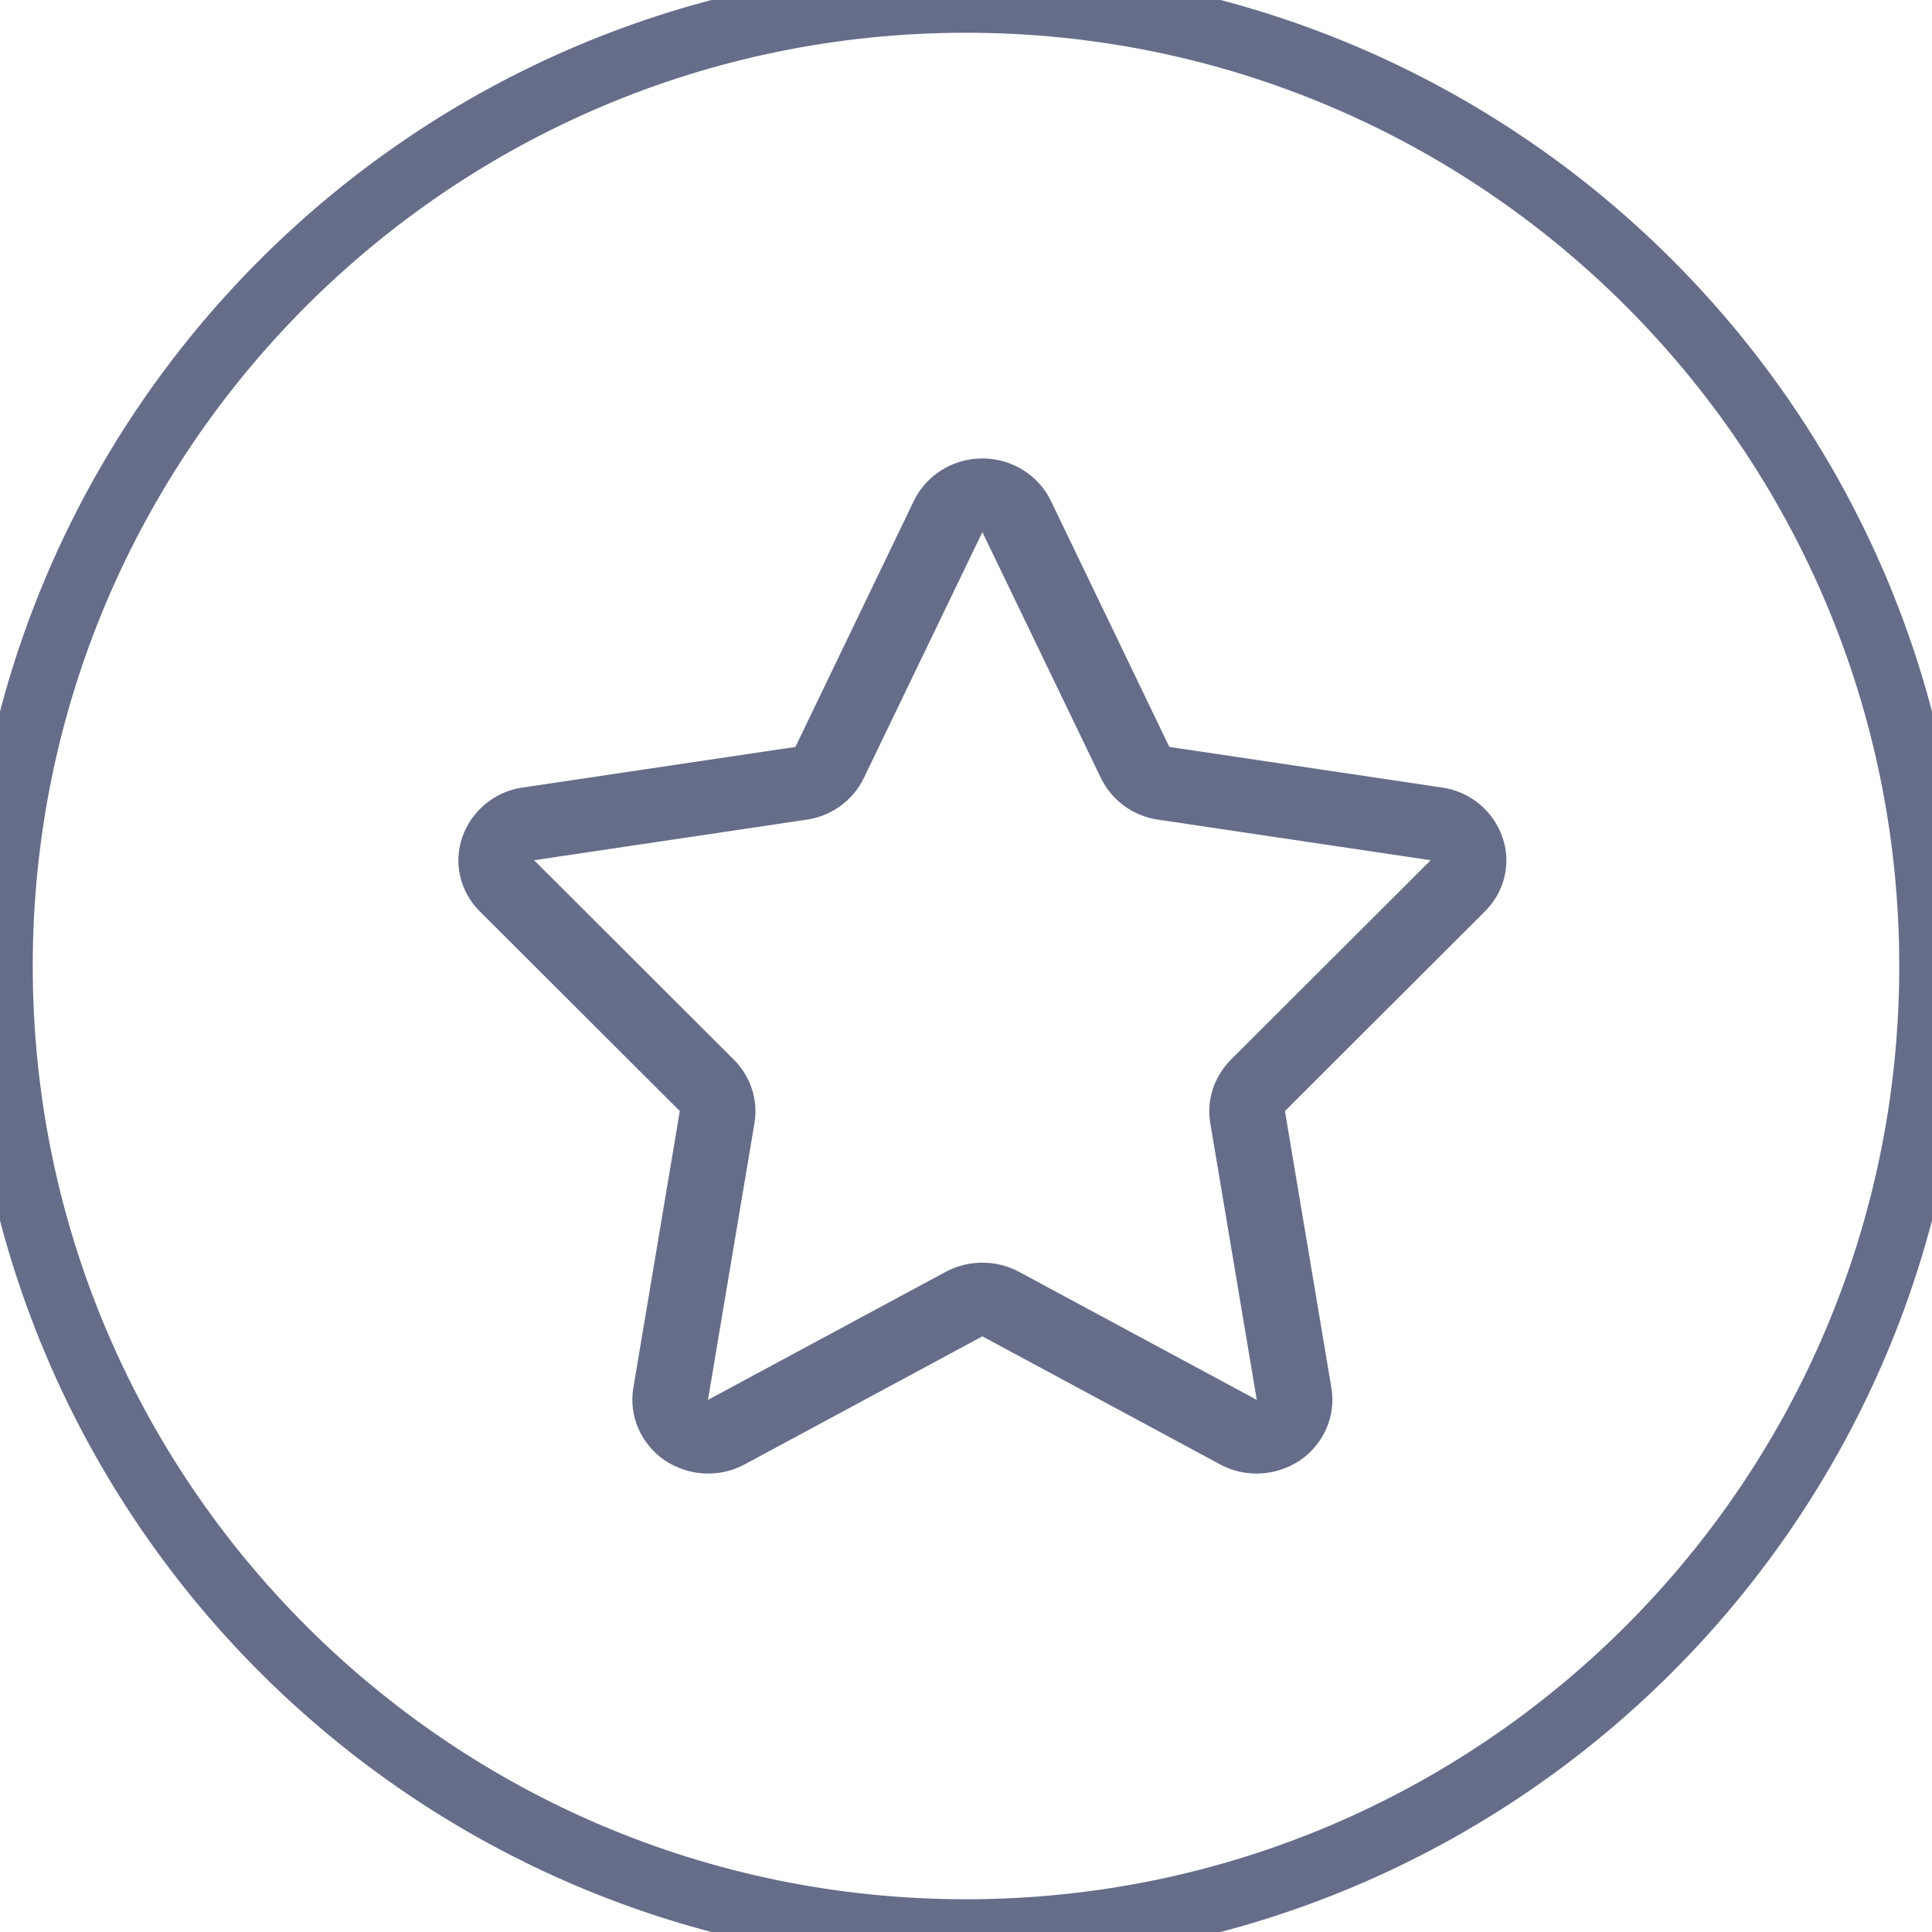
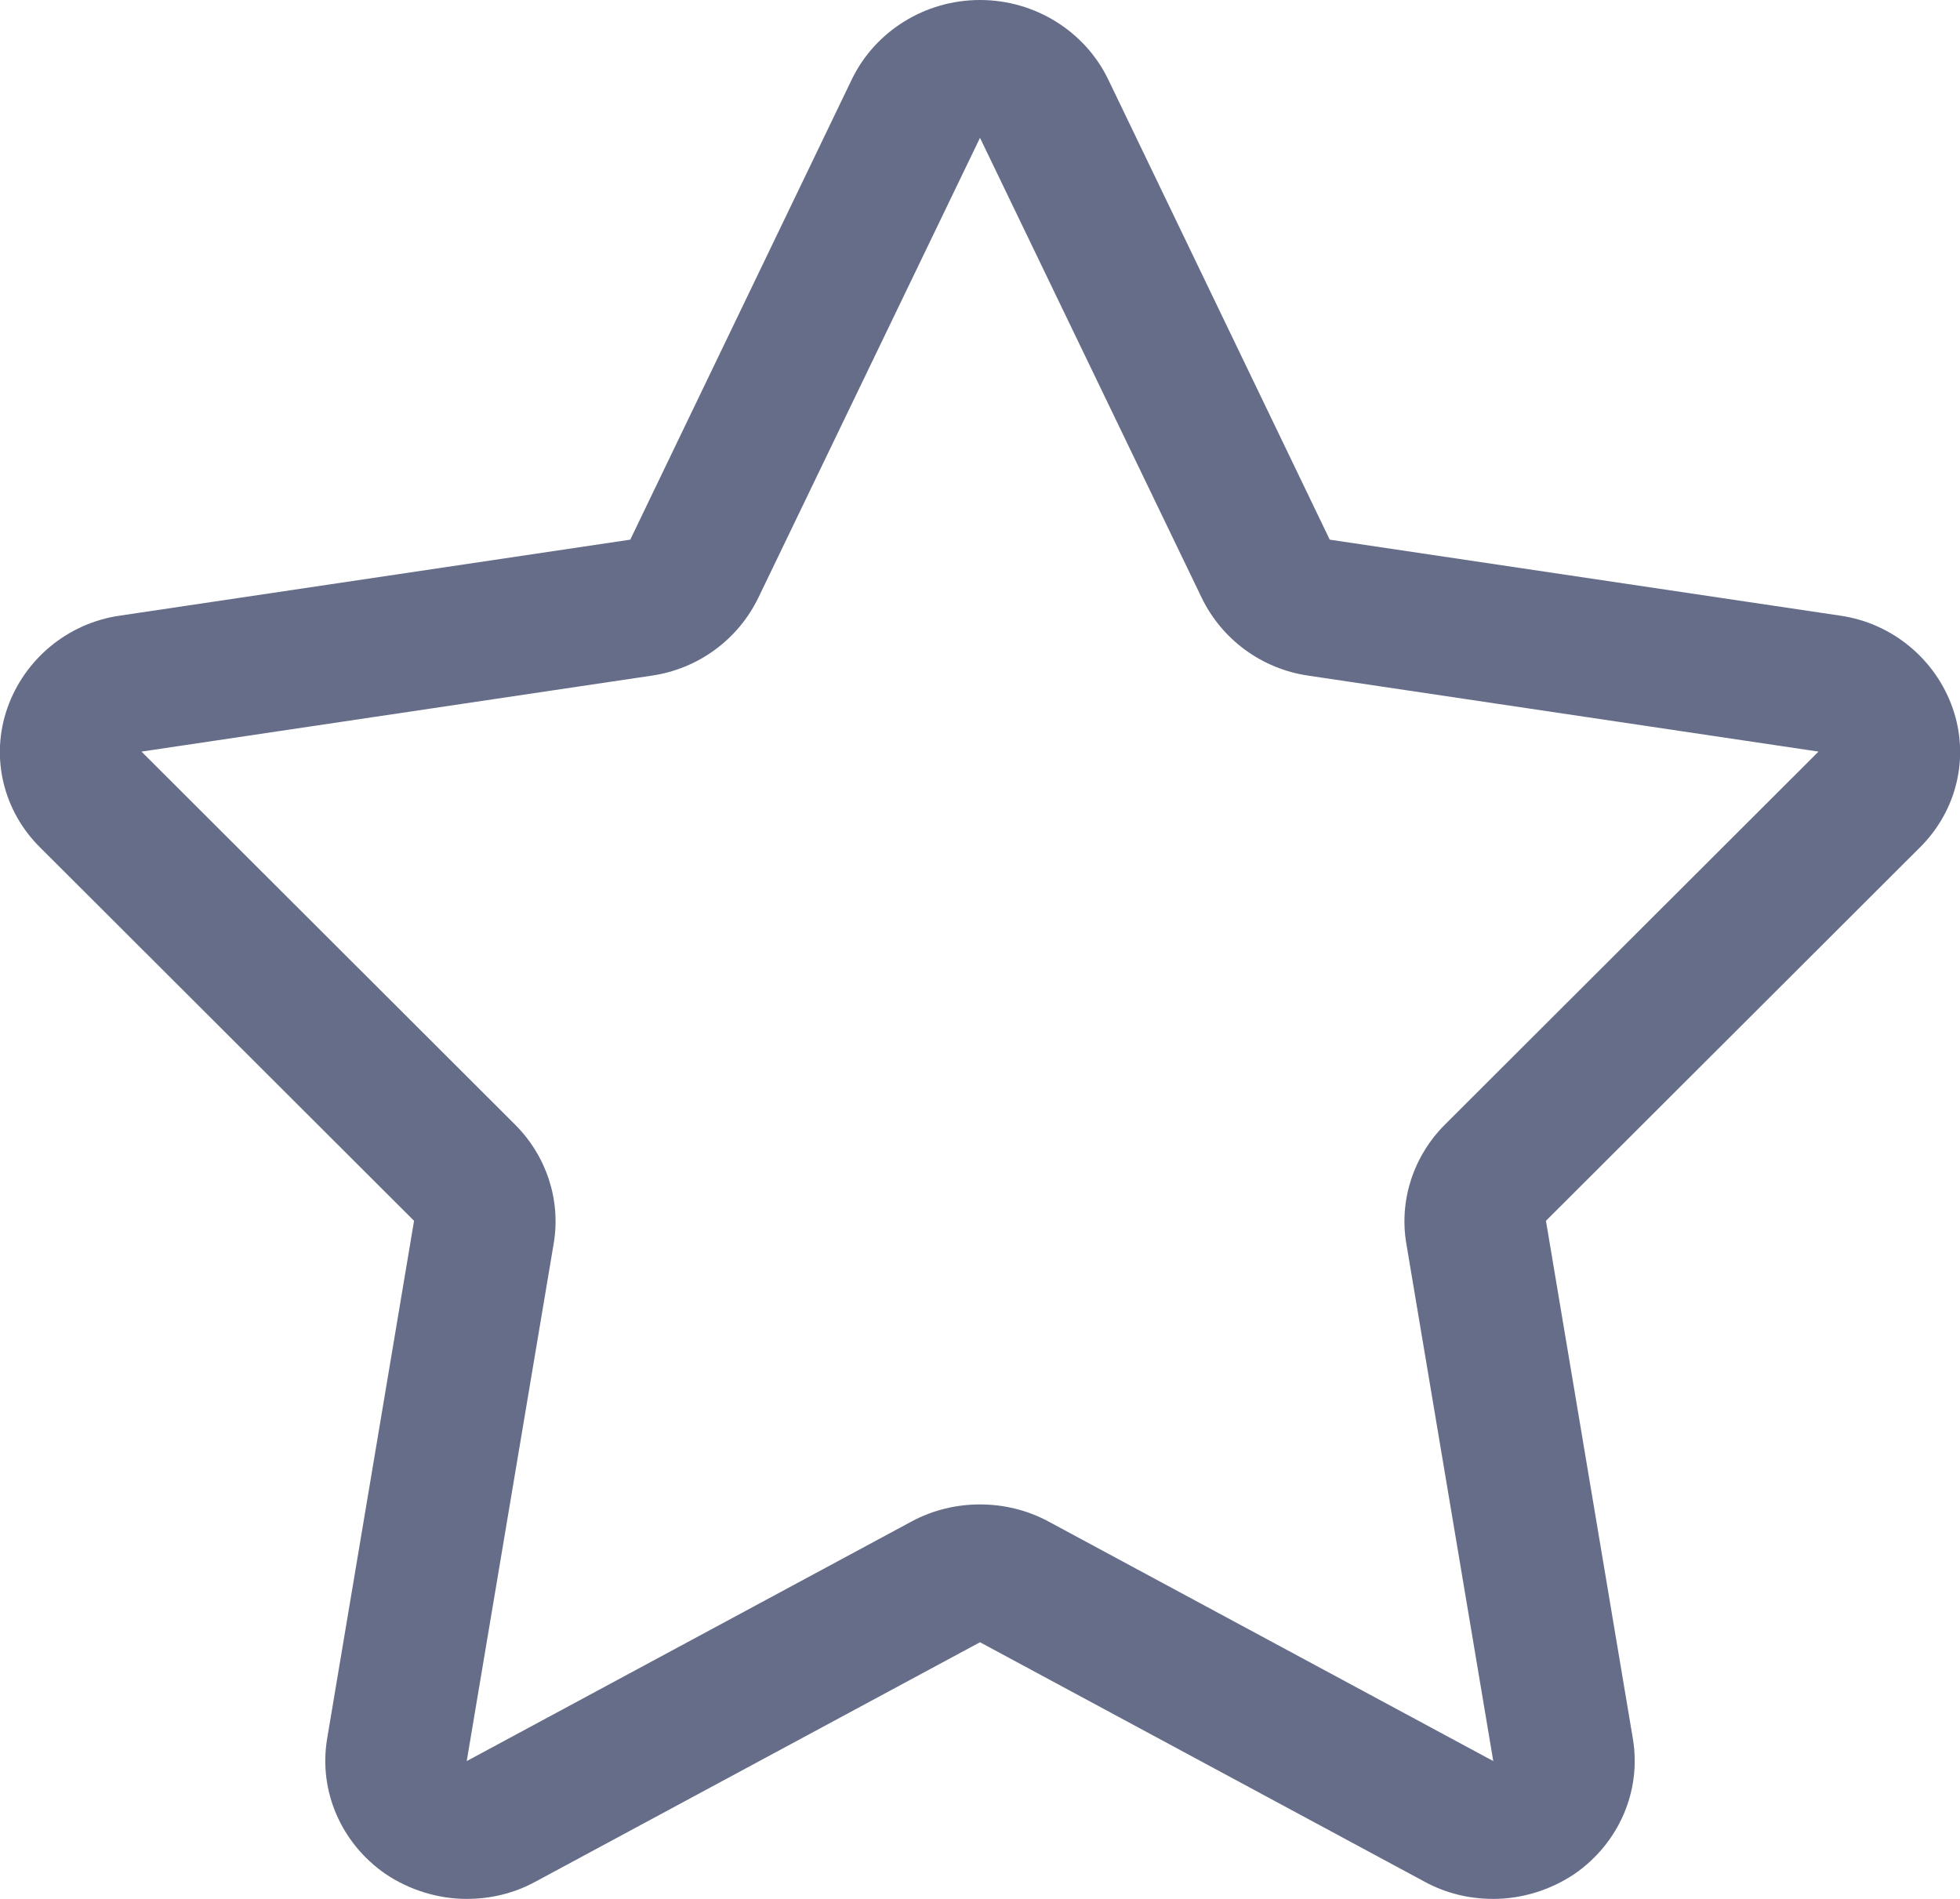
- <svg xmlns="http://www.w3.org/2000/svg" viewBox="0 0 59 59" width="59" height="59">
+ <svg xmlns="http://www.w3.org/2000/svg" viewBox="0 0 32 31" width="32" height="31">
  <style>
		tspan { white-space:pre }
		.shp0 { fill: #666d89 } 
- 		.shp1 { fill: none;stroke: #666d89;stroke-width: 2 } 
	</style>
-   <path id="star" class="shp0" d="M45.88 25.56C45.6 24.76 44.89 24.17 44.04 24.05L35.71 22.81L32.09 15.29C31.71 14.51 30.9 14 30 14C29.1 14 28.29 14.51 27.91 15.29L24.29 22.81L15.96 24.05C15.11 24.17 14.4 24.76 14.12 25.56C13.84 26.36 14.05 27.24 14.66 27.84L20.76 33.93L19.34 42.39C19.2 43.24 19.57 44.09 20.29 44.59C20.69 44.86 21.16 45 21.62 45C22.01 45 22.39 44.91 22.74 44.72L30 40.81L37.26 44.72C37.61 44.91 37.99 45 38.38 45C38.84 45 39.31 44.86 39.71 44.59C40.43 44.09 40.8 43.24 40.66 42.39L39.24 33.93L45.34 27.84C45.95 27.24 46.16 26.36 45.88 25.56ZM37.59 32.36C37.08 32.87 36.84 33.59 36.96 34.3L38.38 42.75L31.12 38.84C30.77 38.65 30.38 38.56 30 38.56C29.62 38.56 29.23 38.65 28.88 38.84L21.62 42.75L23.04 34.3C23.16 33.59 22.92 32.87 22.41 32.36L16.31 26.27L24.64 25.03C25.4 24.92 26.05 24.44 26.38 23.76L30 16.25L33.62 23.76C33.95 24.44 34.6 24.92 35.36 25.03L43.69 26.27L37.59 32.36Z" />
-   <path id="Ellipse" class="shp1" d="M29.5 0C45.79 0 59 13.21 59 29.5C59 45.79 45.79 59 29.5 59C13.21 59 0 45.79 0 29.5C0 13.21 13.21 0 29.5 0Z" />
+   <path id="star" class="shp0" d="M31.88 11.56C31.6 10.76 30.89 10.17 30.04 10.05L21.71 8.81L18.09 1.29C17.71 0.51 16.9 0 16 0C15.1 0 14.29 0.51 13.91 1.29L10.29 8.81L1.96 10.05C1.11 10.17 0.4 10.76 0.12 11.56C-0.16 12.36 0.05 13.24 0.66 13.84L6.76 19.93L5.34 28.39C5.2 29.24 5.57 30.09 6.29 30.59C6.69 30.86 7.16 31 7.62 31C8.01 31 8.39 30.91 8.74 30.72L16 26.81L23.26 30.72C23.61 30.91 23.99 31 24.38 31C24.84 31 25.31 30.86 25.71 30.59C26.43 30.09 26.8 29.24 26.66 28.39L25.24 19.93L31.34 13.84C31.95 13.24 32.16 12.36 31.88 11.56ZM23.59 18.36C23.08 18.87 22.84 19.59 22.96 20.3L24.38 28.75L17.12 24.84C16.77 24.65 16.38 24.56 16 24.56C15.62 24.56 15.23 24.65 14.88 24.84L7.62 28.75L9.04 20.3C9.16 19.59 8.92 18.87 8.41 18.36L2.31 12.27L10.64 11.03C11.4 10.92 12.05 10.44 12.38 9.76L16 2.25L19.62 9.76C19.95 10.44 20.6 10.92 21.36 11.03L29.69 12.27L23.59 18.36Z" />
</svg>
